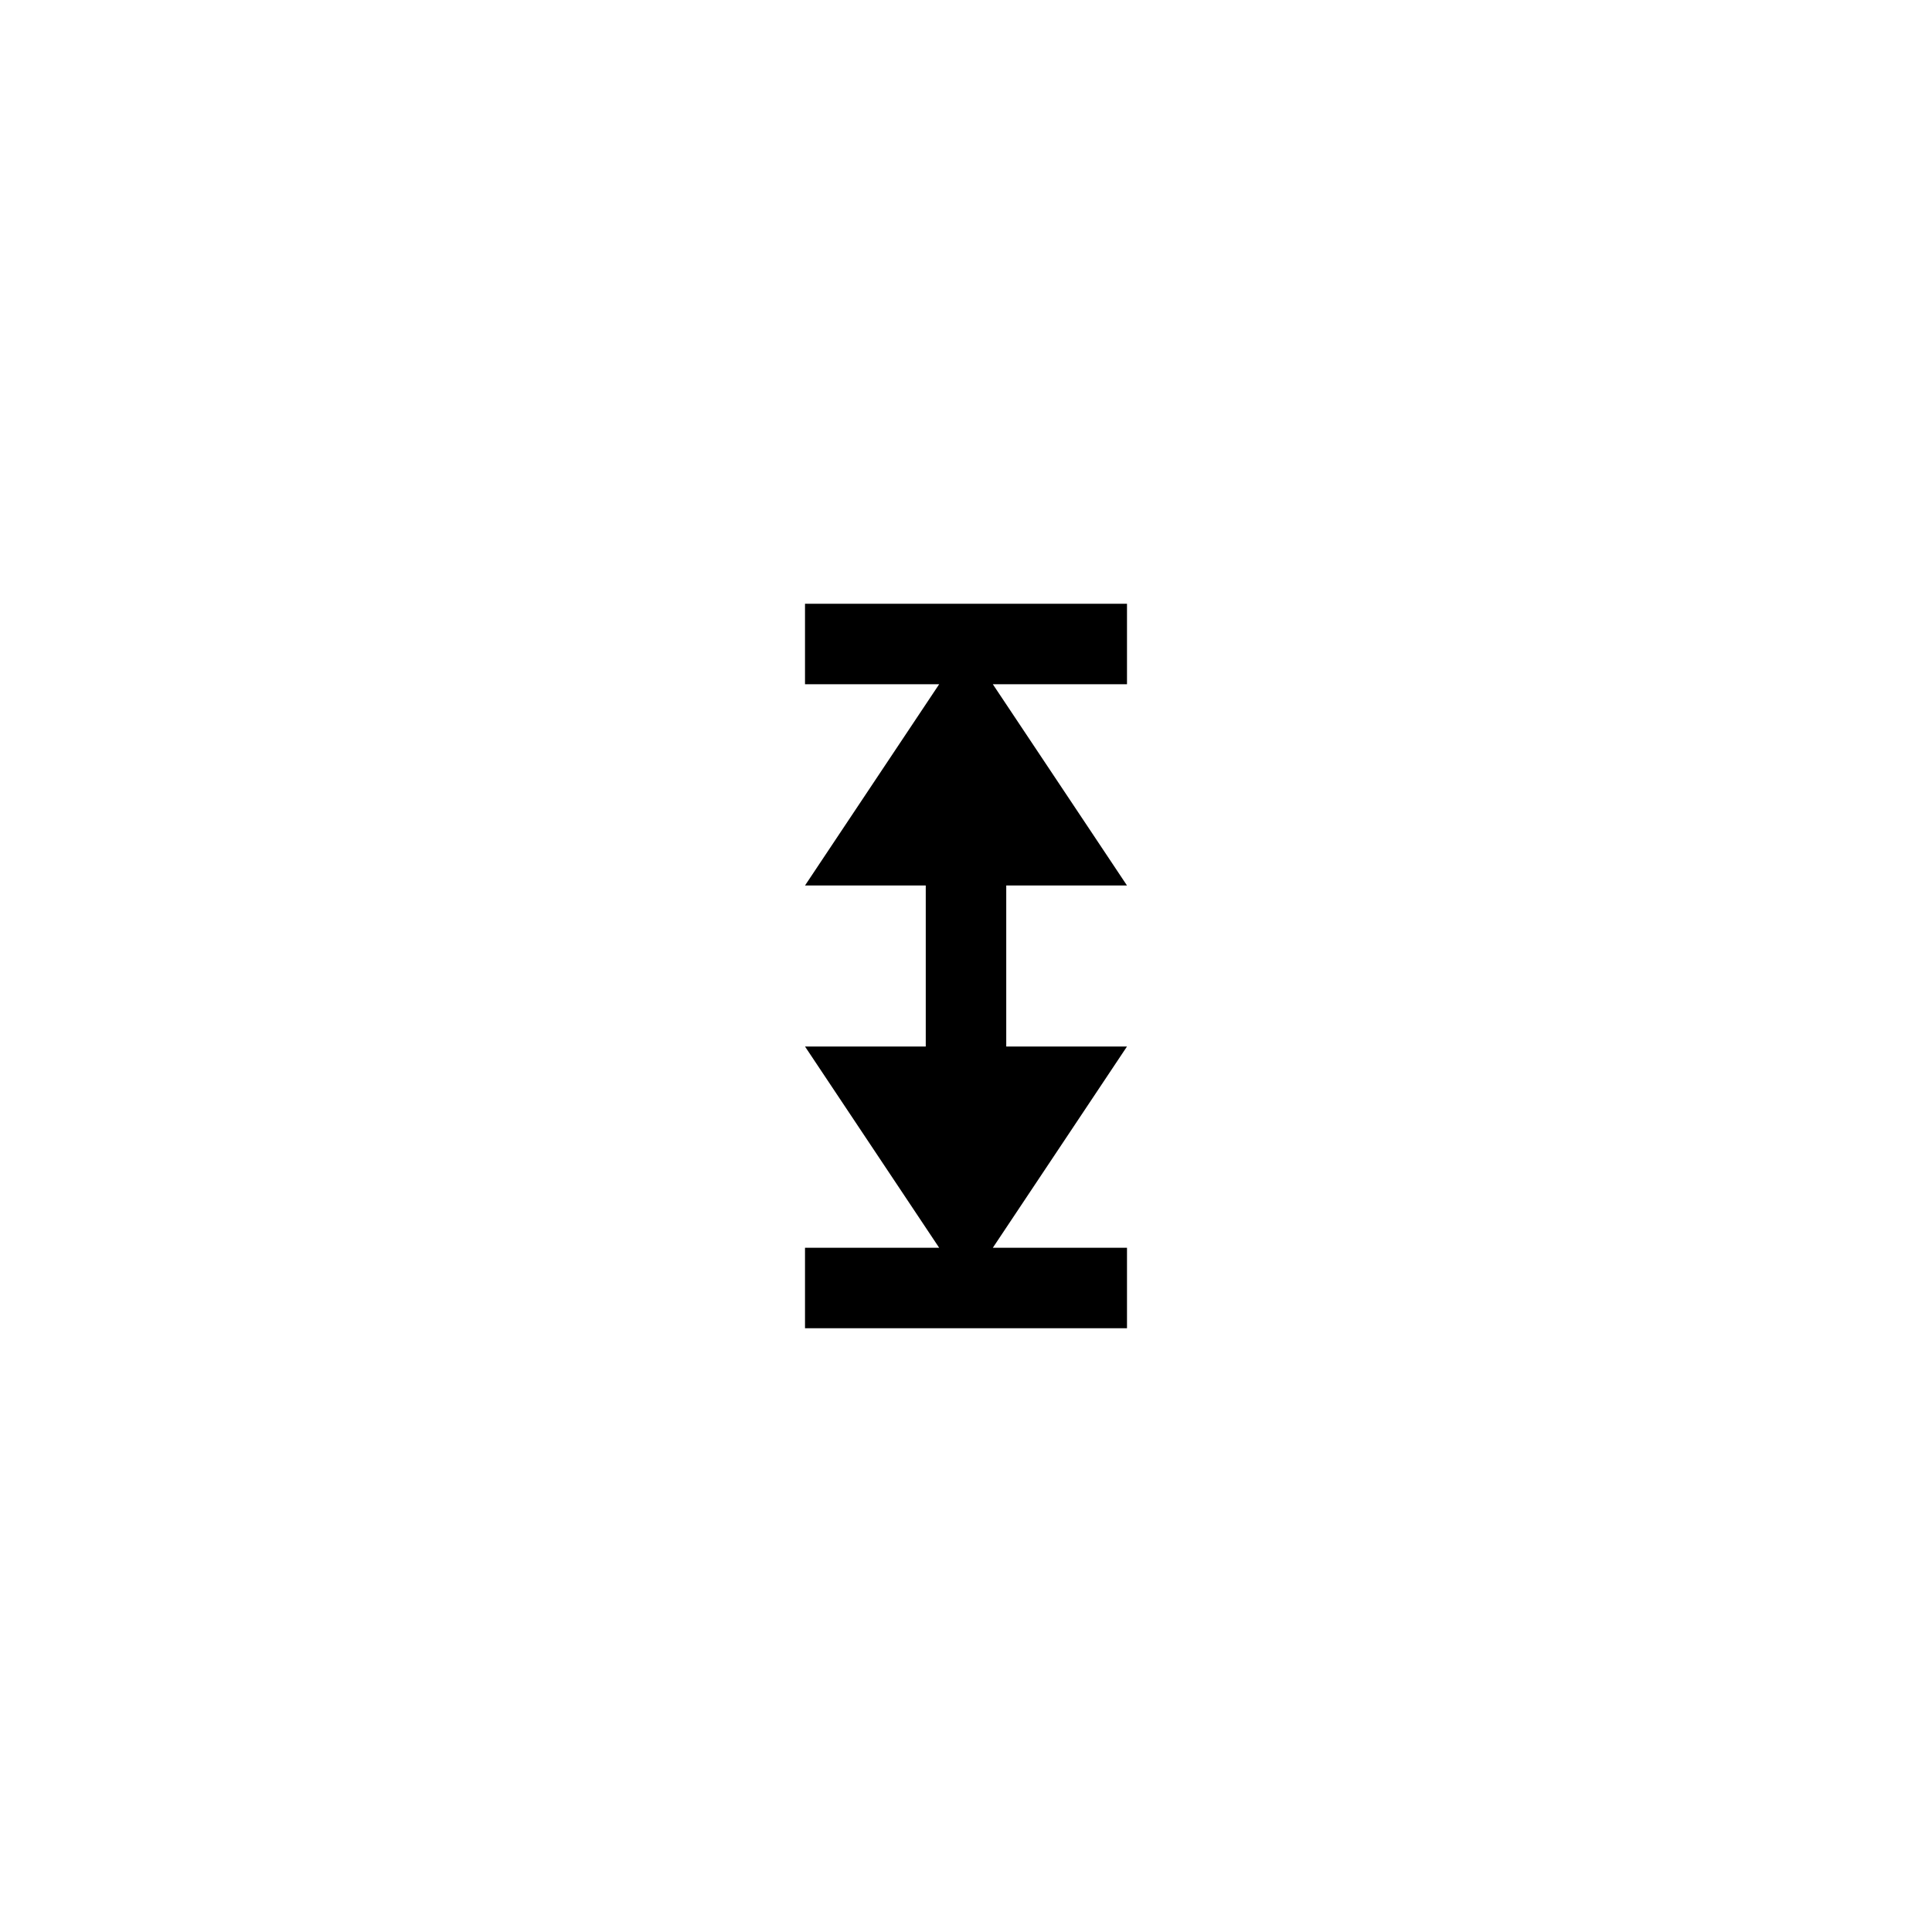
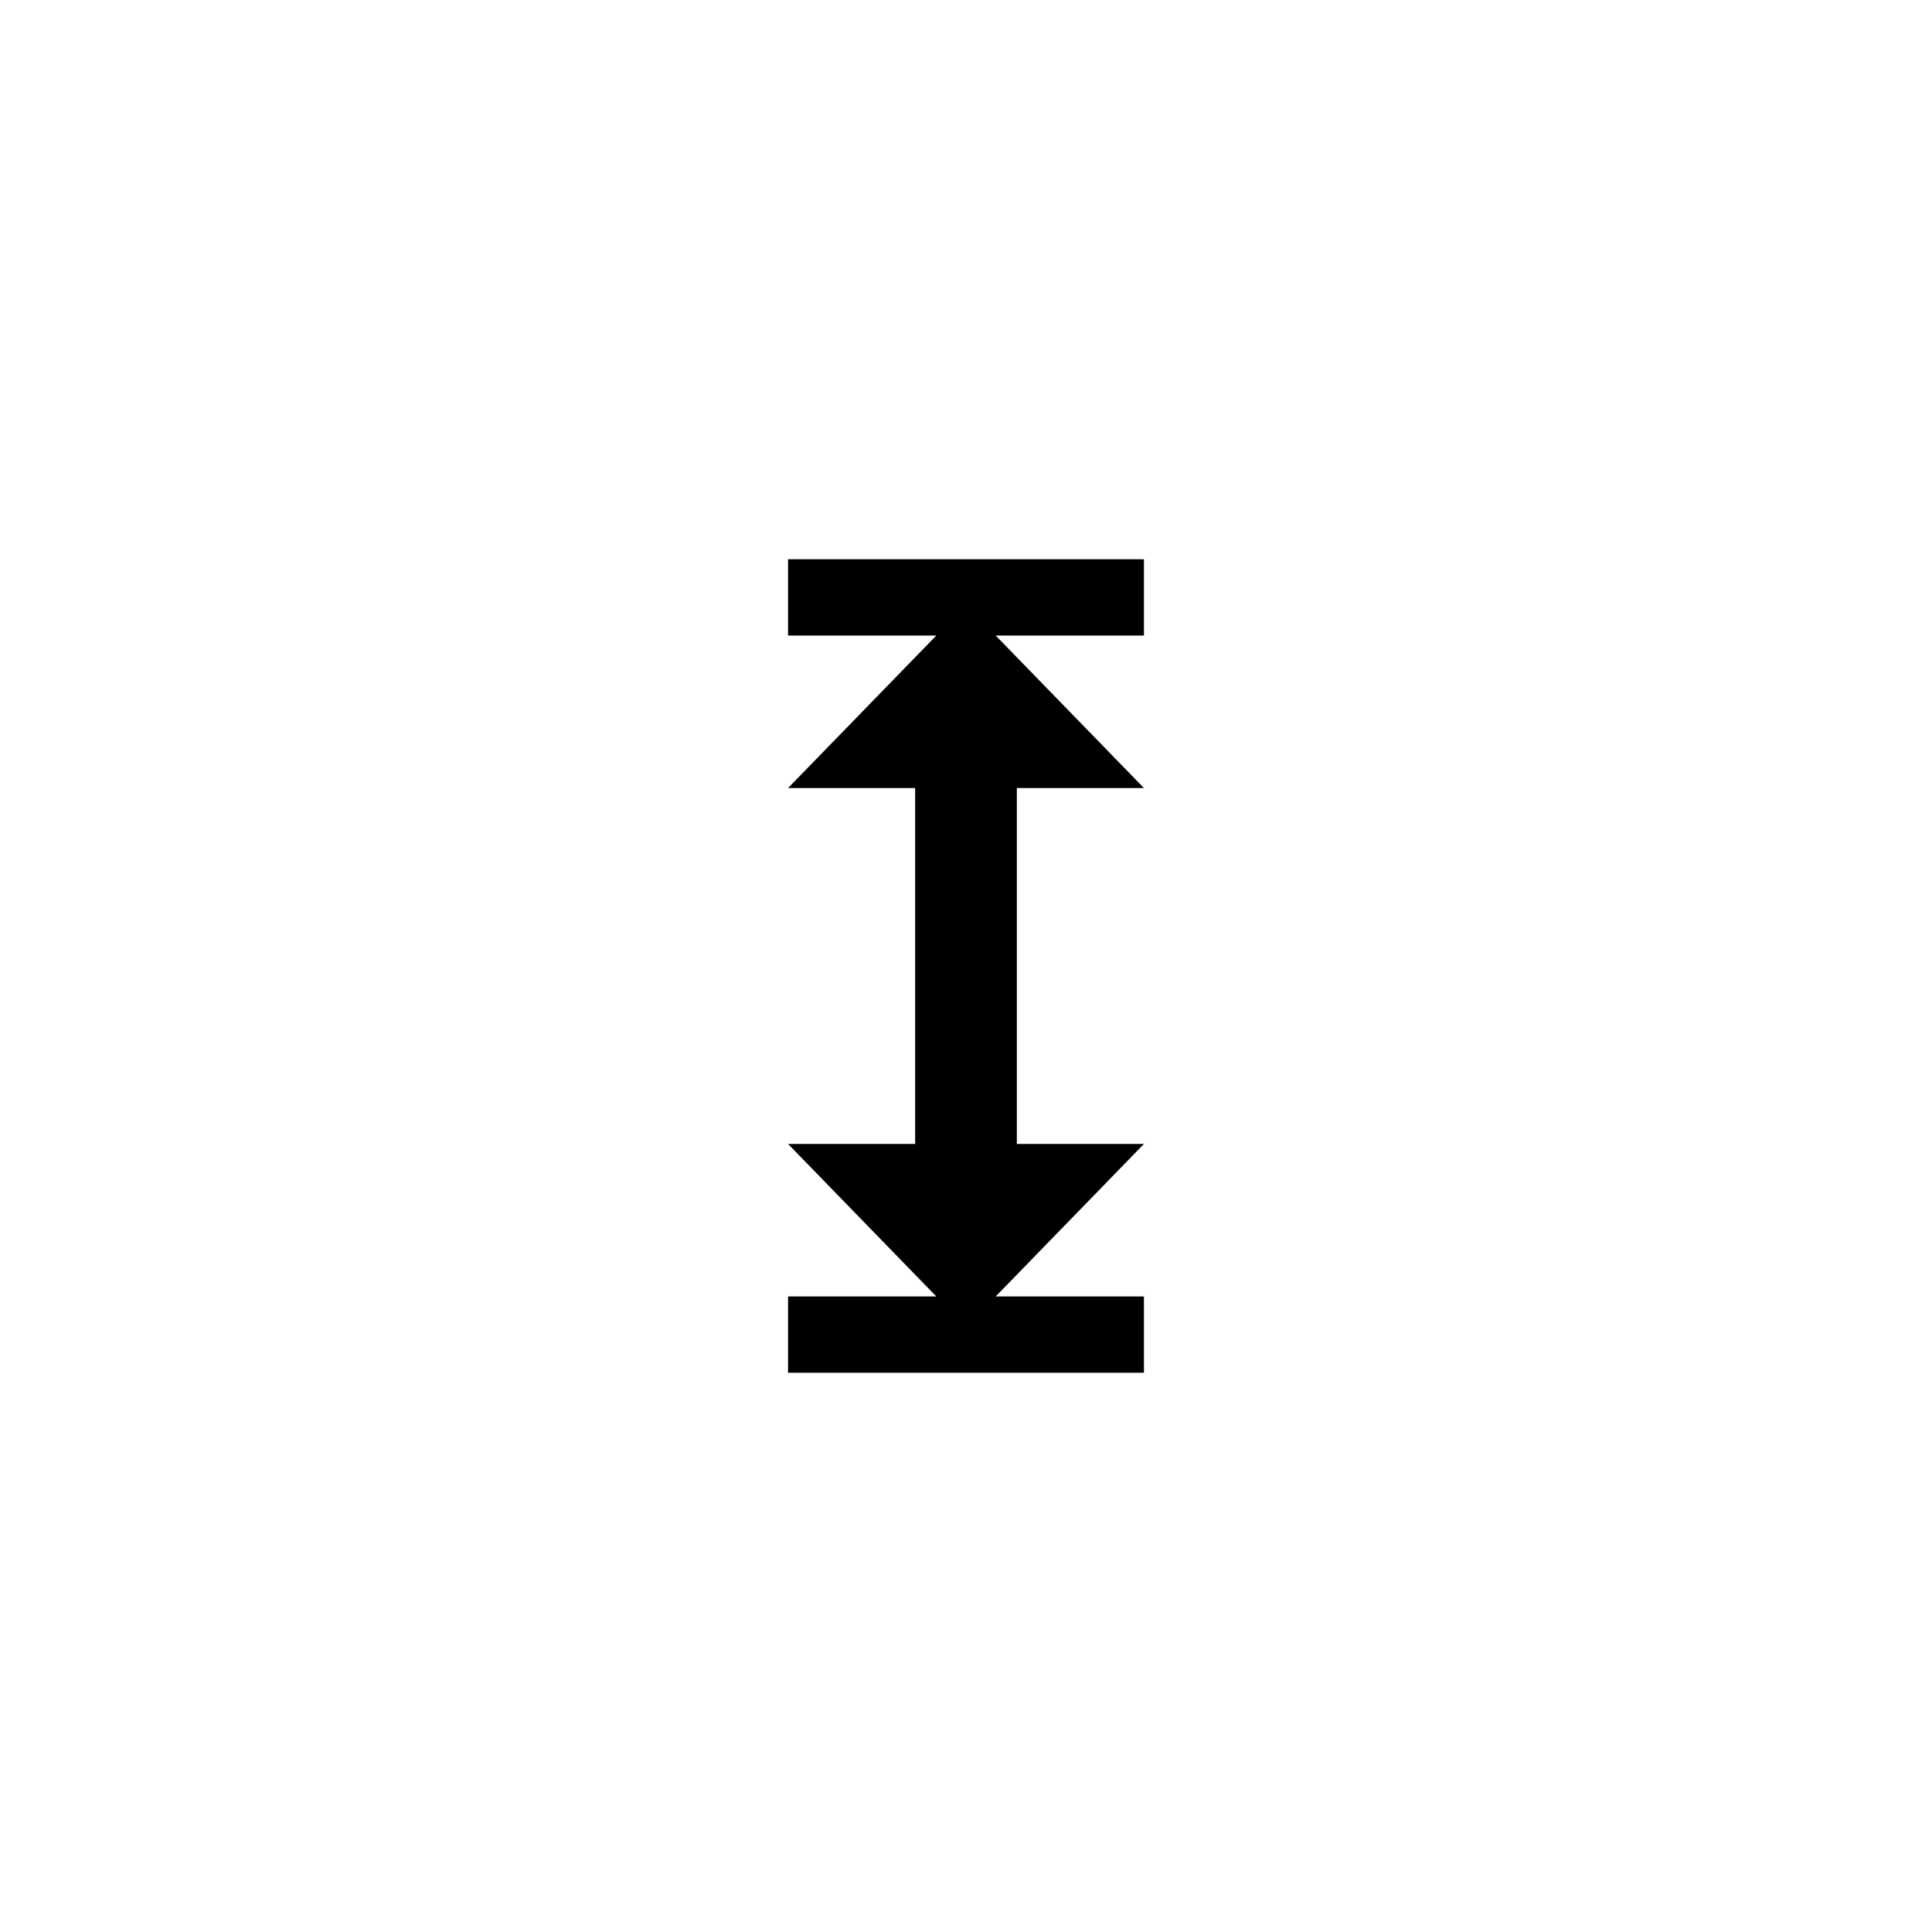
<svg xmlns="http://www.w3.org/2000/svg" version="1.1" baseProfile="full" width="76" height="76" viewBox="0 0 76.00 76.00" enable-background="new 0 0 76.00 76.00" xml:space="preserve">
-   <path fill="#000000" fill-opacity="1" stroke-width="0.2" stroke-linejoin="round" d="M 44.333,34.833L 39.583,34.833L 39.583,41.167L 44.333,41.167L 39.056,49.083L 44.333,49.083L 44.333,52.25L 31.667,52.25L 31.667,49.083L 36.944,49.083L 31.667,41.167L 36.417,41.167L 36.417,34.833L 31.667,34.833L 36.944,26.917L 31.667,26.917L 31.667,23.75L 44.333,23.75L 44.333,26.917L 39.056,26.917L 44.333,34.833 Z " />
+   <path fill="#000000" fill-opacity="1" stroke-width="0.2" stroke-linejoin="round" d="M 31,51L 36.833,51L 31,45L 36,45L 36,31L 31,31L 36.833,25L 31,25L 31,22L 45,22L 45,25L 39.167,25L 45,31L 40,31L 40,45L 45,45L 39.167,51L 45,51L 45,54L 31,54L 31,51 Z " />
</svg>
